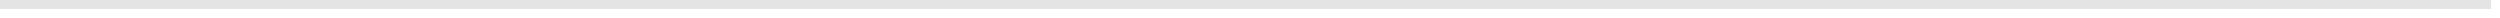
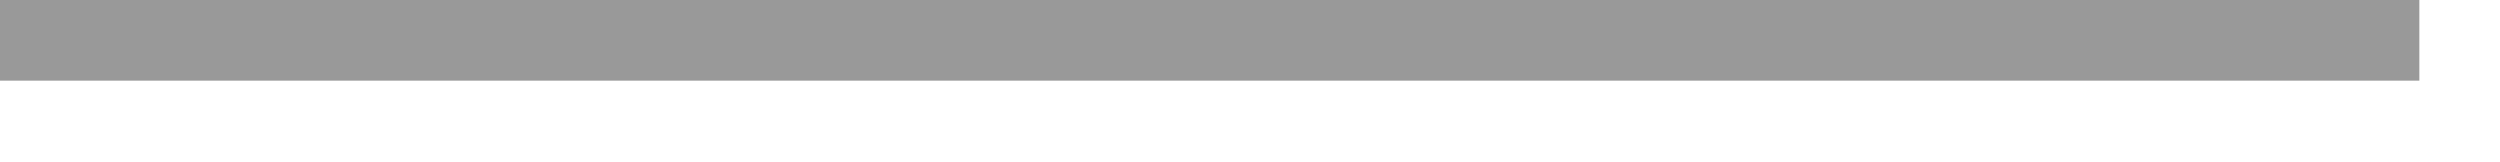
- <svg xmlns="http://www.w3.org/2000/svg" version="1.1" width="280px" height="2px">
-   <g transform="matrix(1 0 0 1 -110 -1026 )">
-     <path d="M 110 1026.5  L 389 1026.5  " stroke-width="1" stroke="#e4e4e4" fill="none" />
+ <svg xmlns="http://www.w3.org/2000/svg" version="1.1" width="31px" height="2px">
+   <g transform="matrix(1 0 0 1 -146 -1677 )">
+     <path d="M 146 1677.5  L 176 1677.5  " stroke-width="1" stroke="#999999" fill="none" />
  </g>
</svg>
